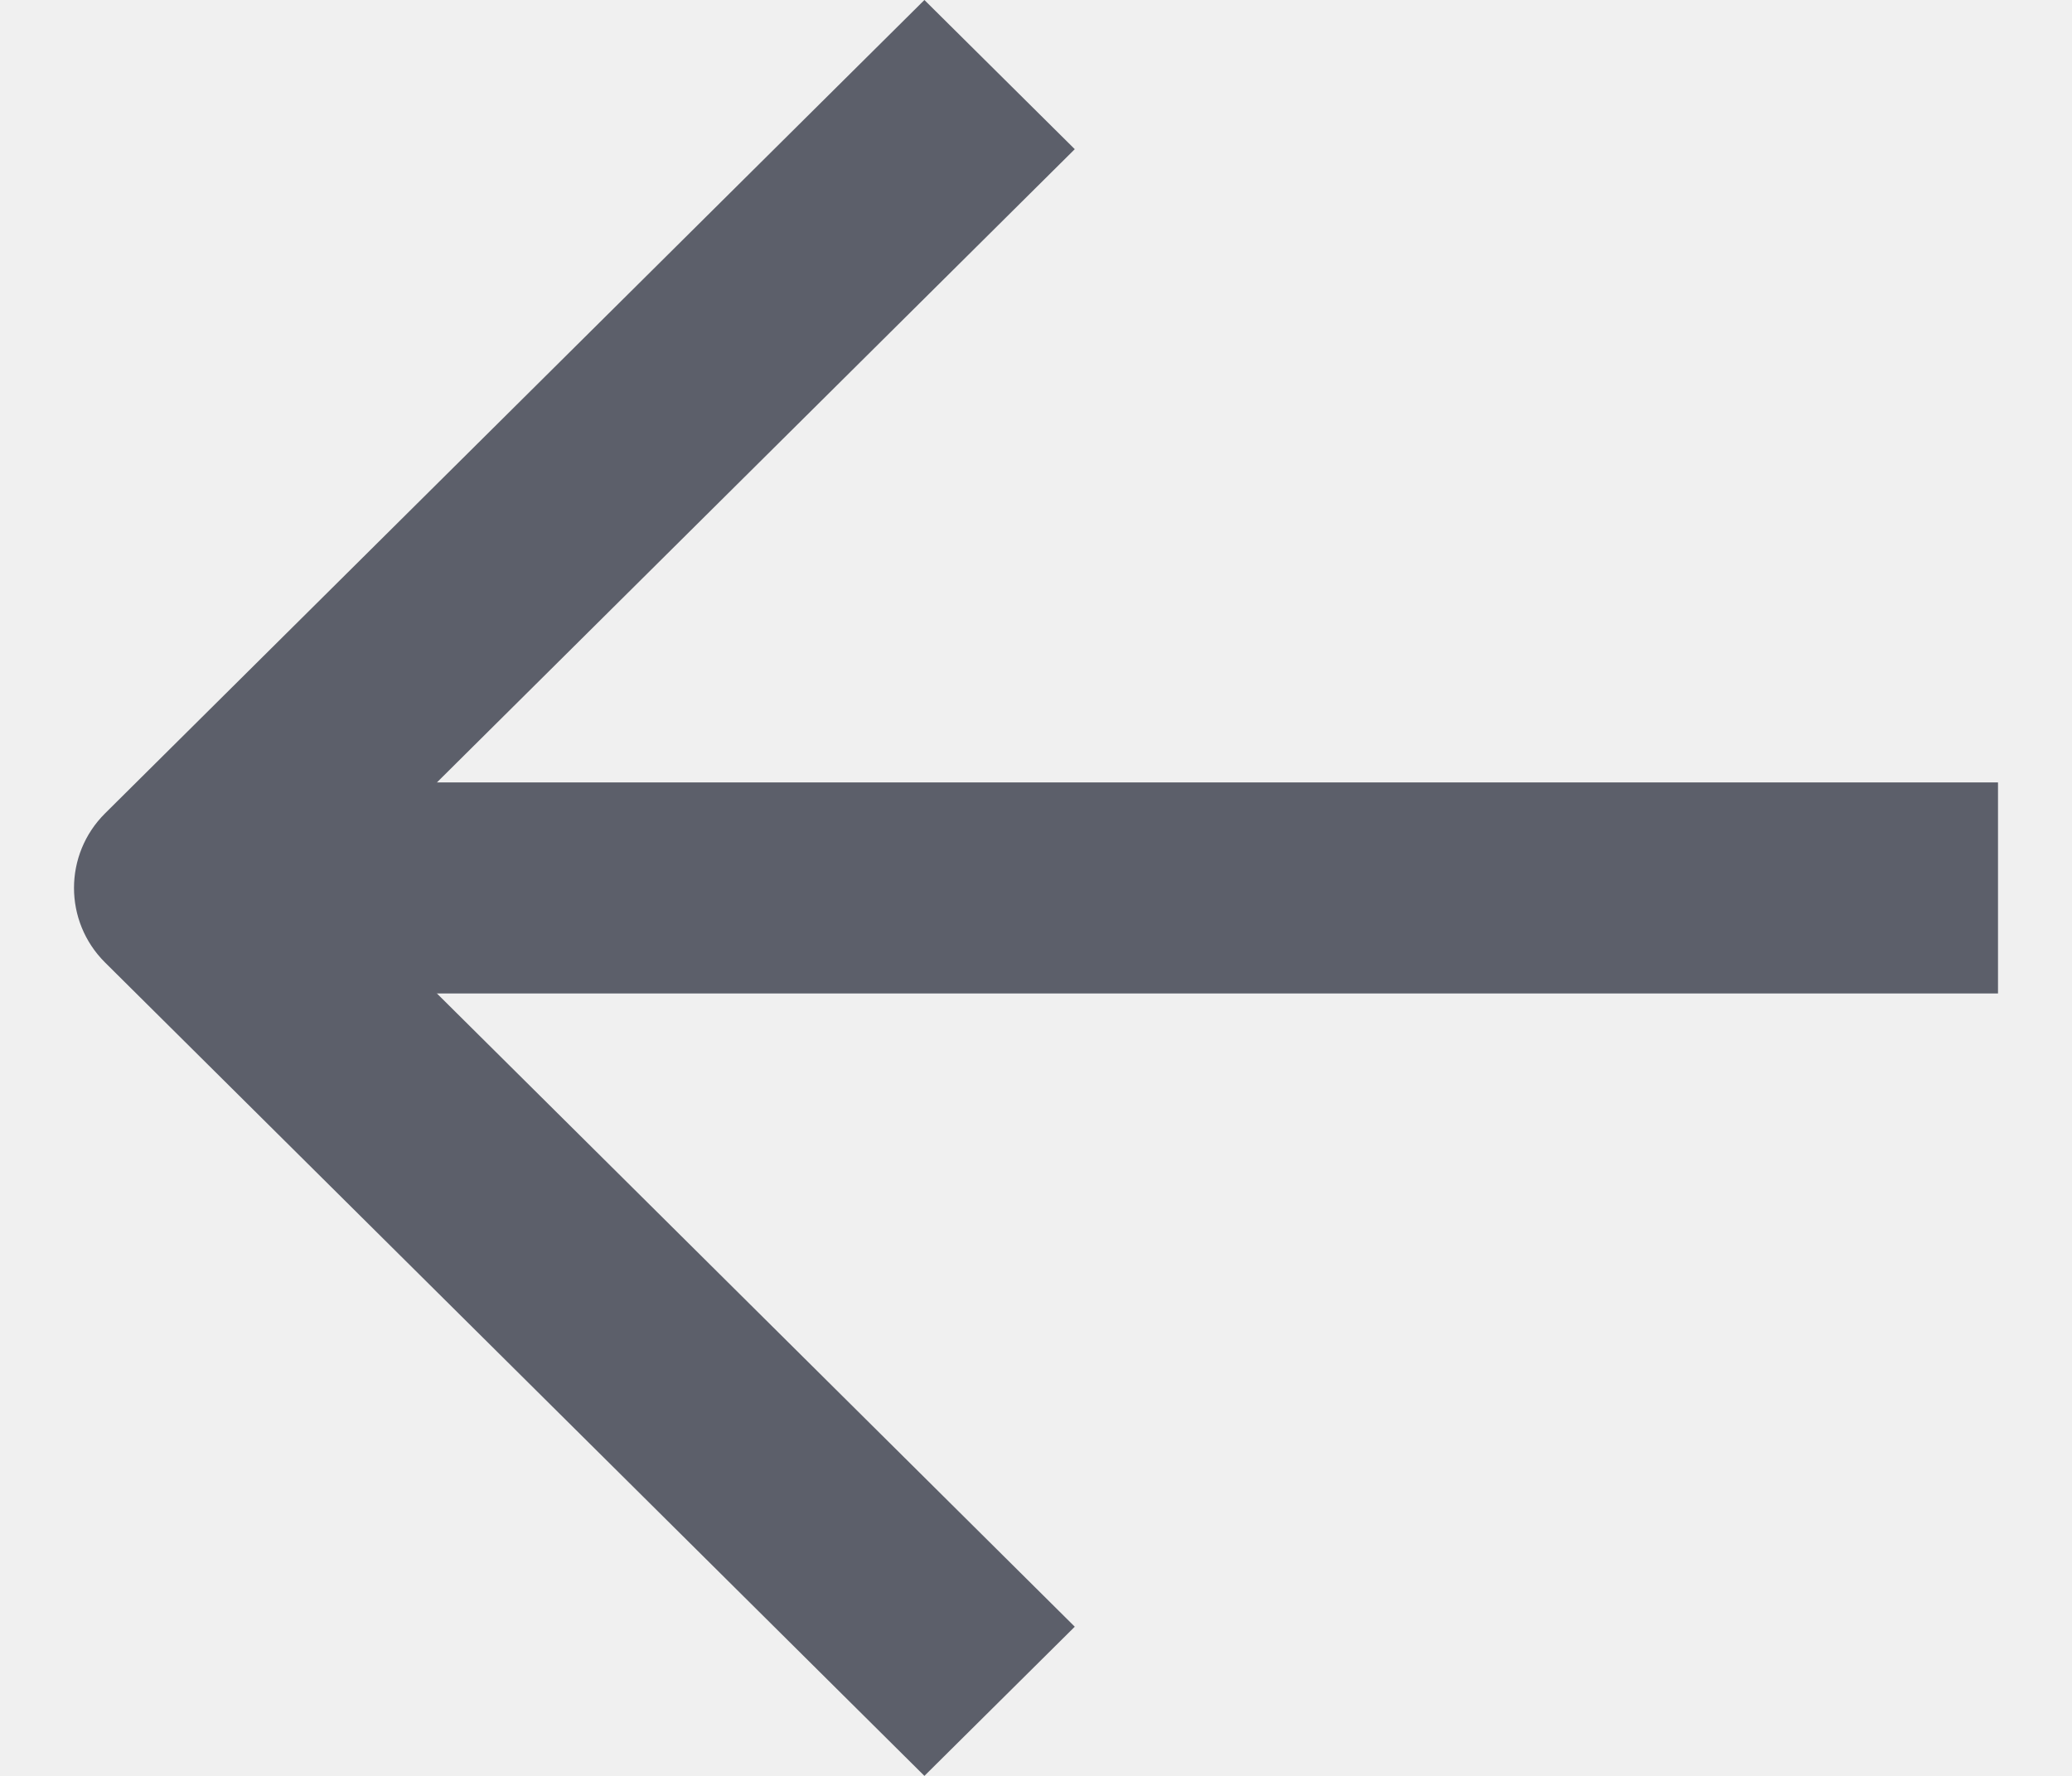
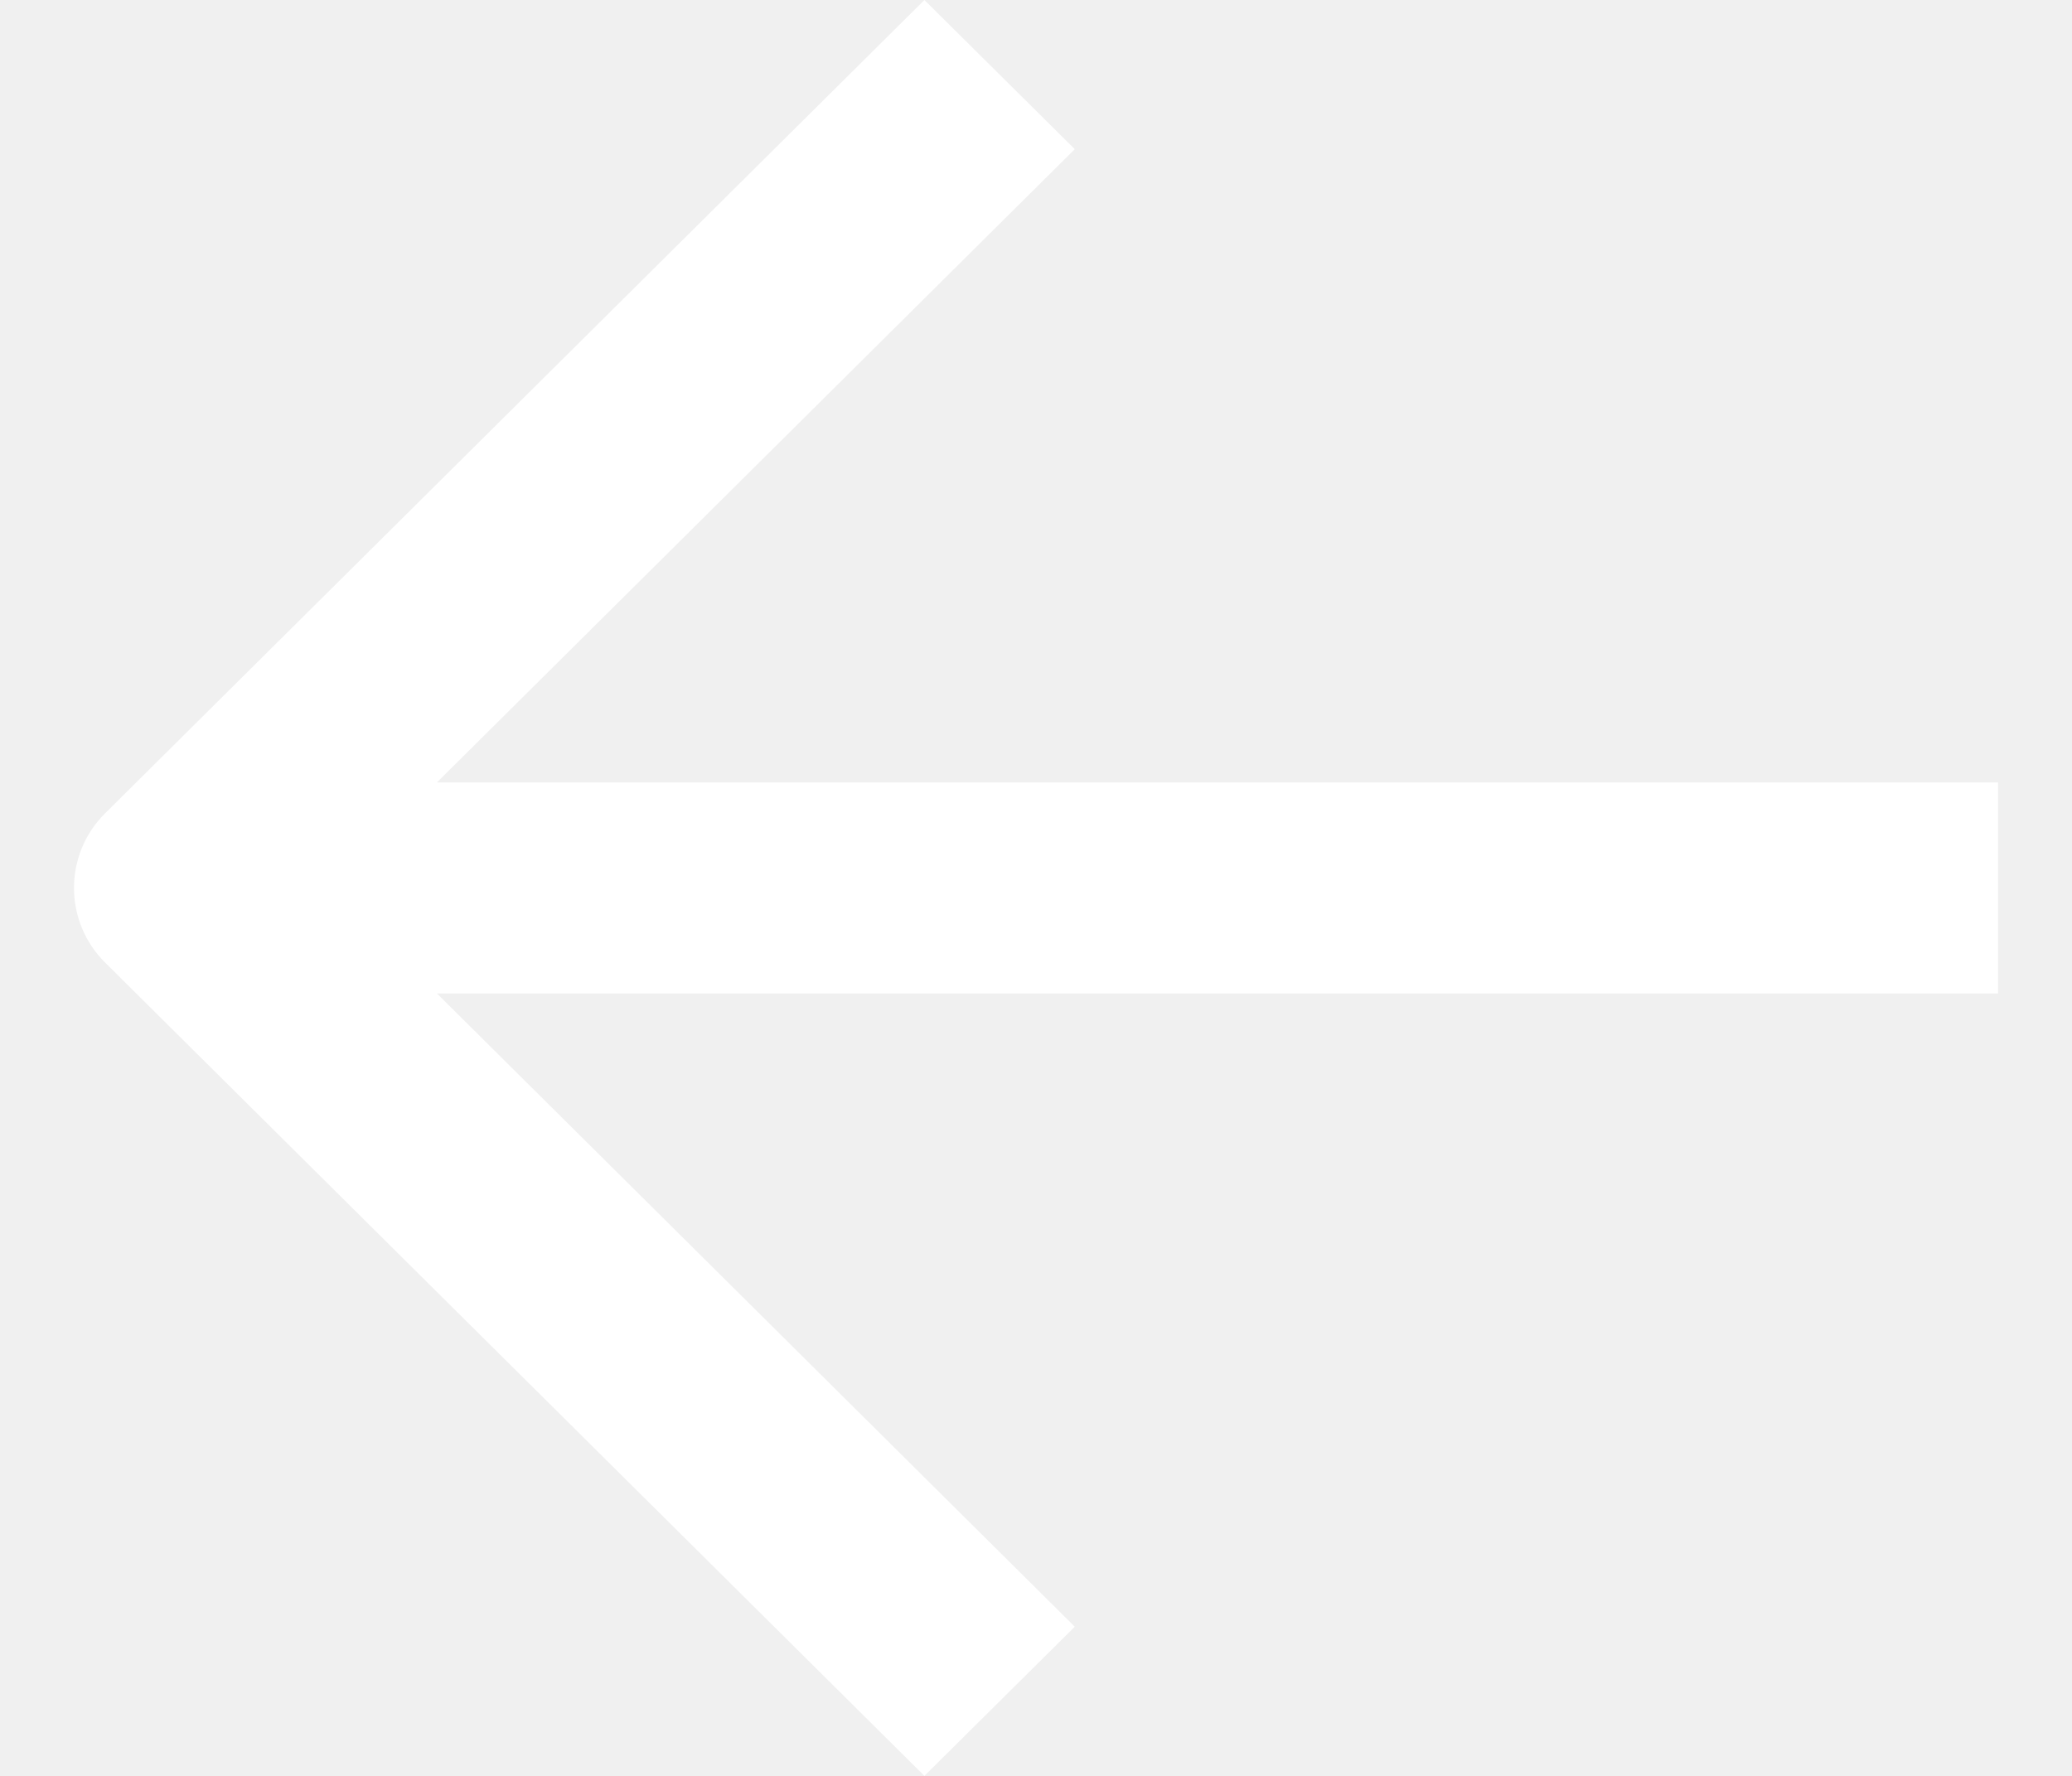
<svg xmlns="http://www.w3.org/2000/svg" width="14" height="12" viewBox="0 0 14 12" fill="none">
  <g id="Vector">
-     <path fill-rule="evenodd" clip-rule="evenodd" d="M0.71 6.504C0.43 6.226 0.43 5.774 0.71 5.496L6.246 0L7.262 1.008L2.234 6L7.262 10.992L6.246 12L0.71 6.504Z" fill="#5C5F6A" />
-     <path fill-rule="evenodd" clip-rule="evenodd" d="M1.003 5.287H13.5V6.713H1.003V5.287Z" fill="#5C5F6A" />
+     <path fill-rule="evenodd" clip-rule="evenodd" d="M0.71 6.504C0.43 6.226 0.43 5.774 0.71 5.496L6.246 0L7.262 1.008L2.234 6L7.262 10.992L6.246 12L0.71 6.504Z" fill="#fff" />
+     <path fill-rule="evenodd" clip-rule="evenodd" d="M1.003 5.287H13.5V6.713H1.003V5.287Z" fill="#fff" />
  </g>
</svg>
